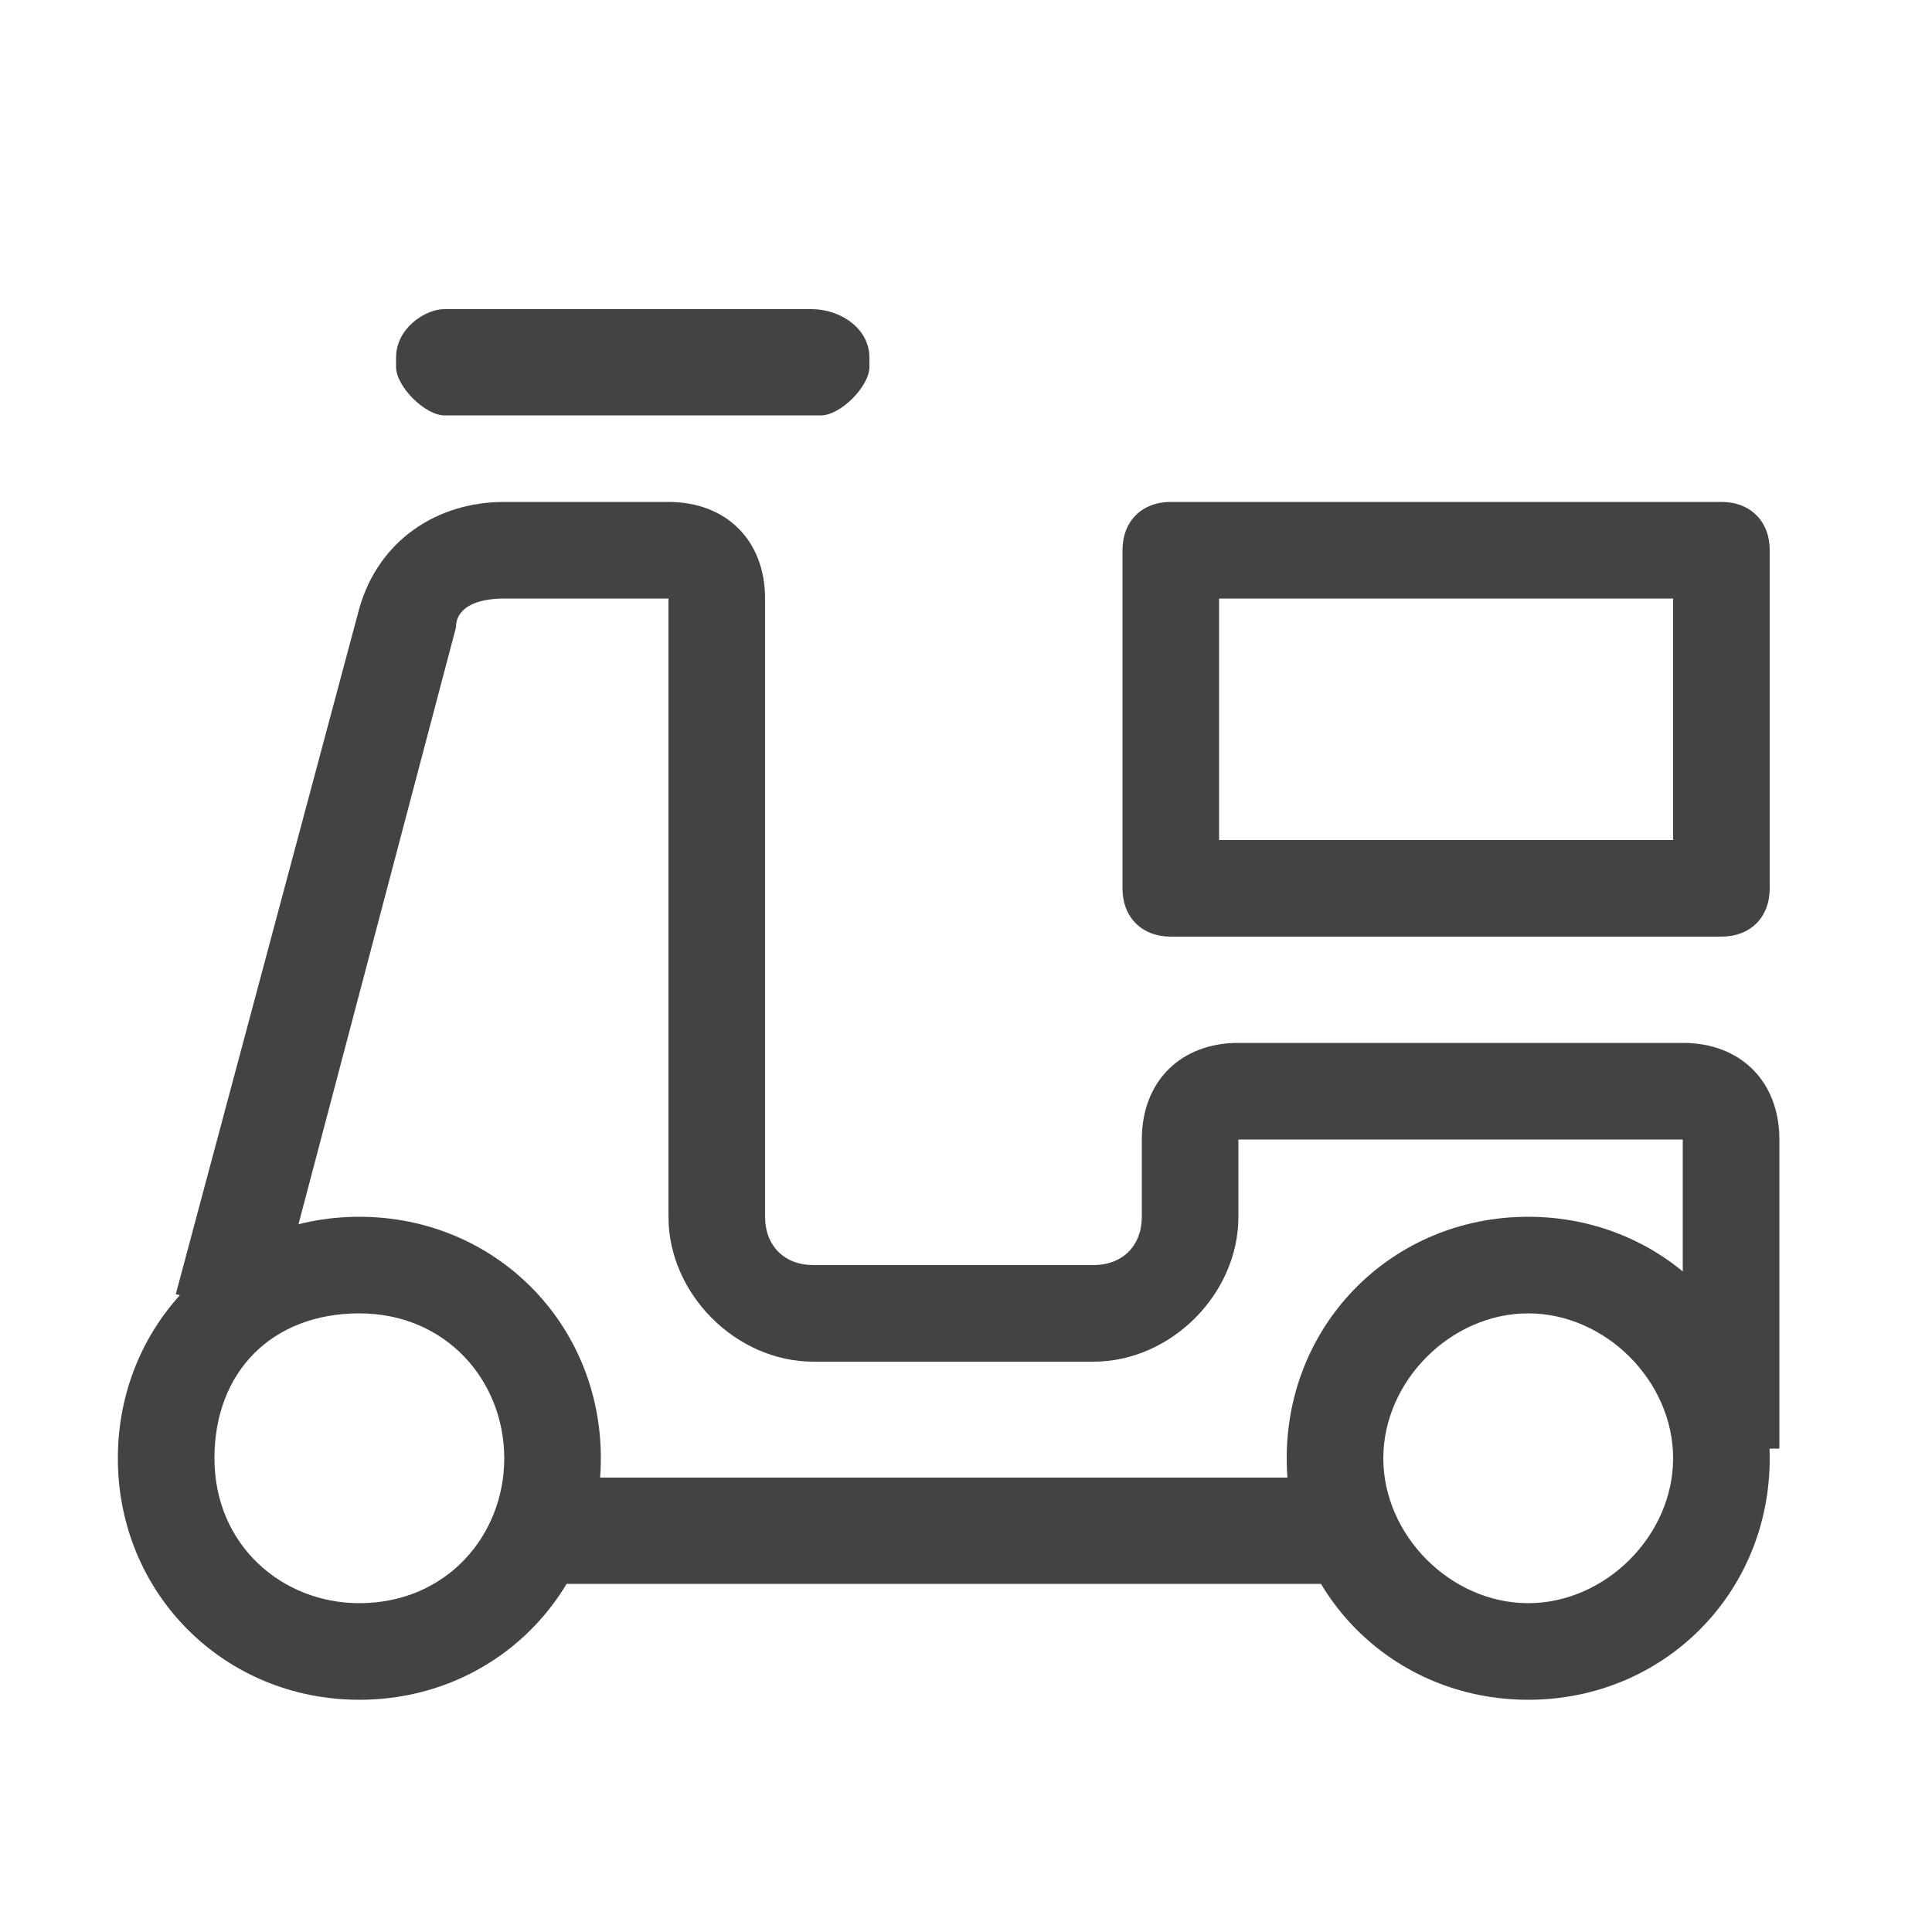
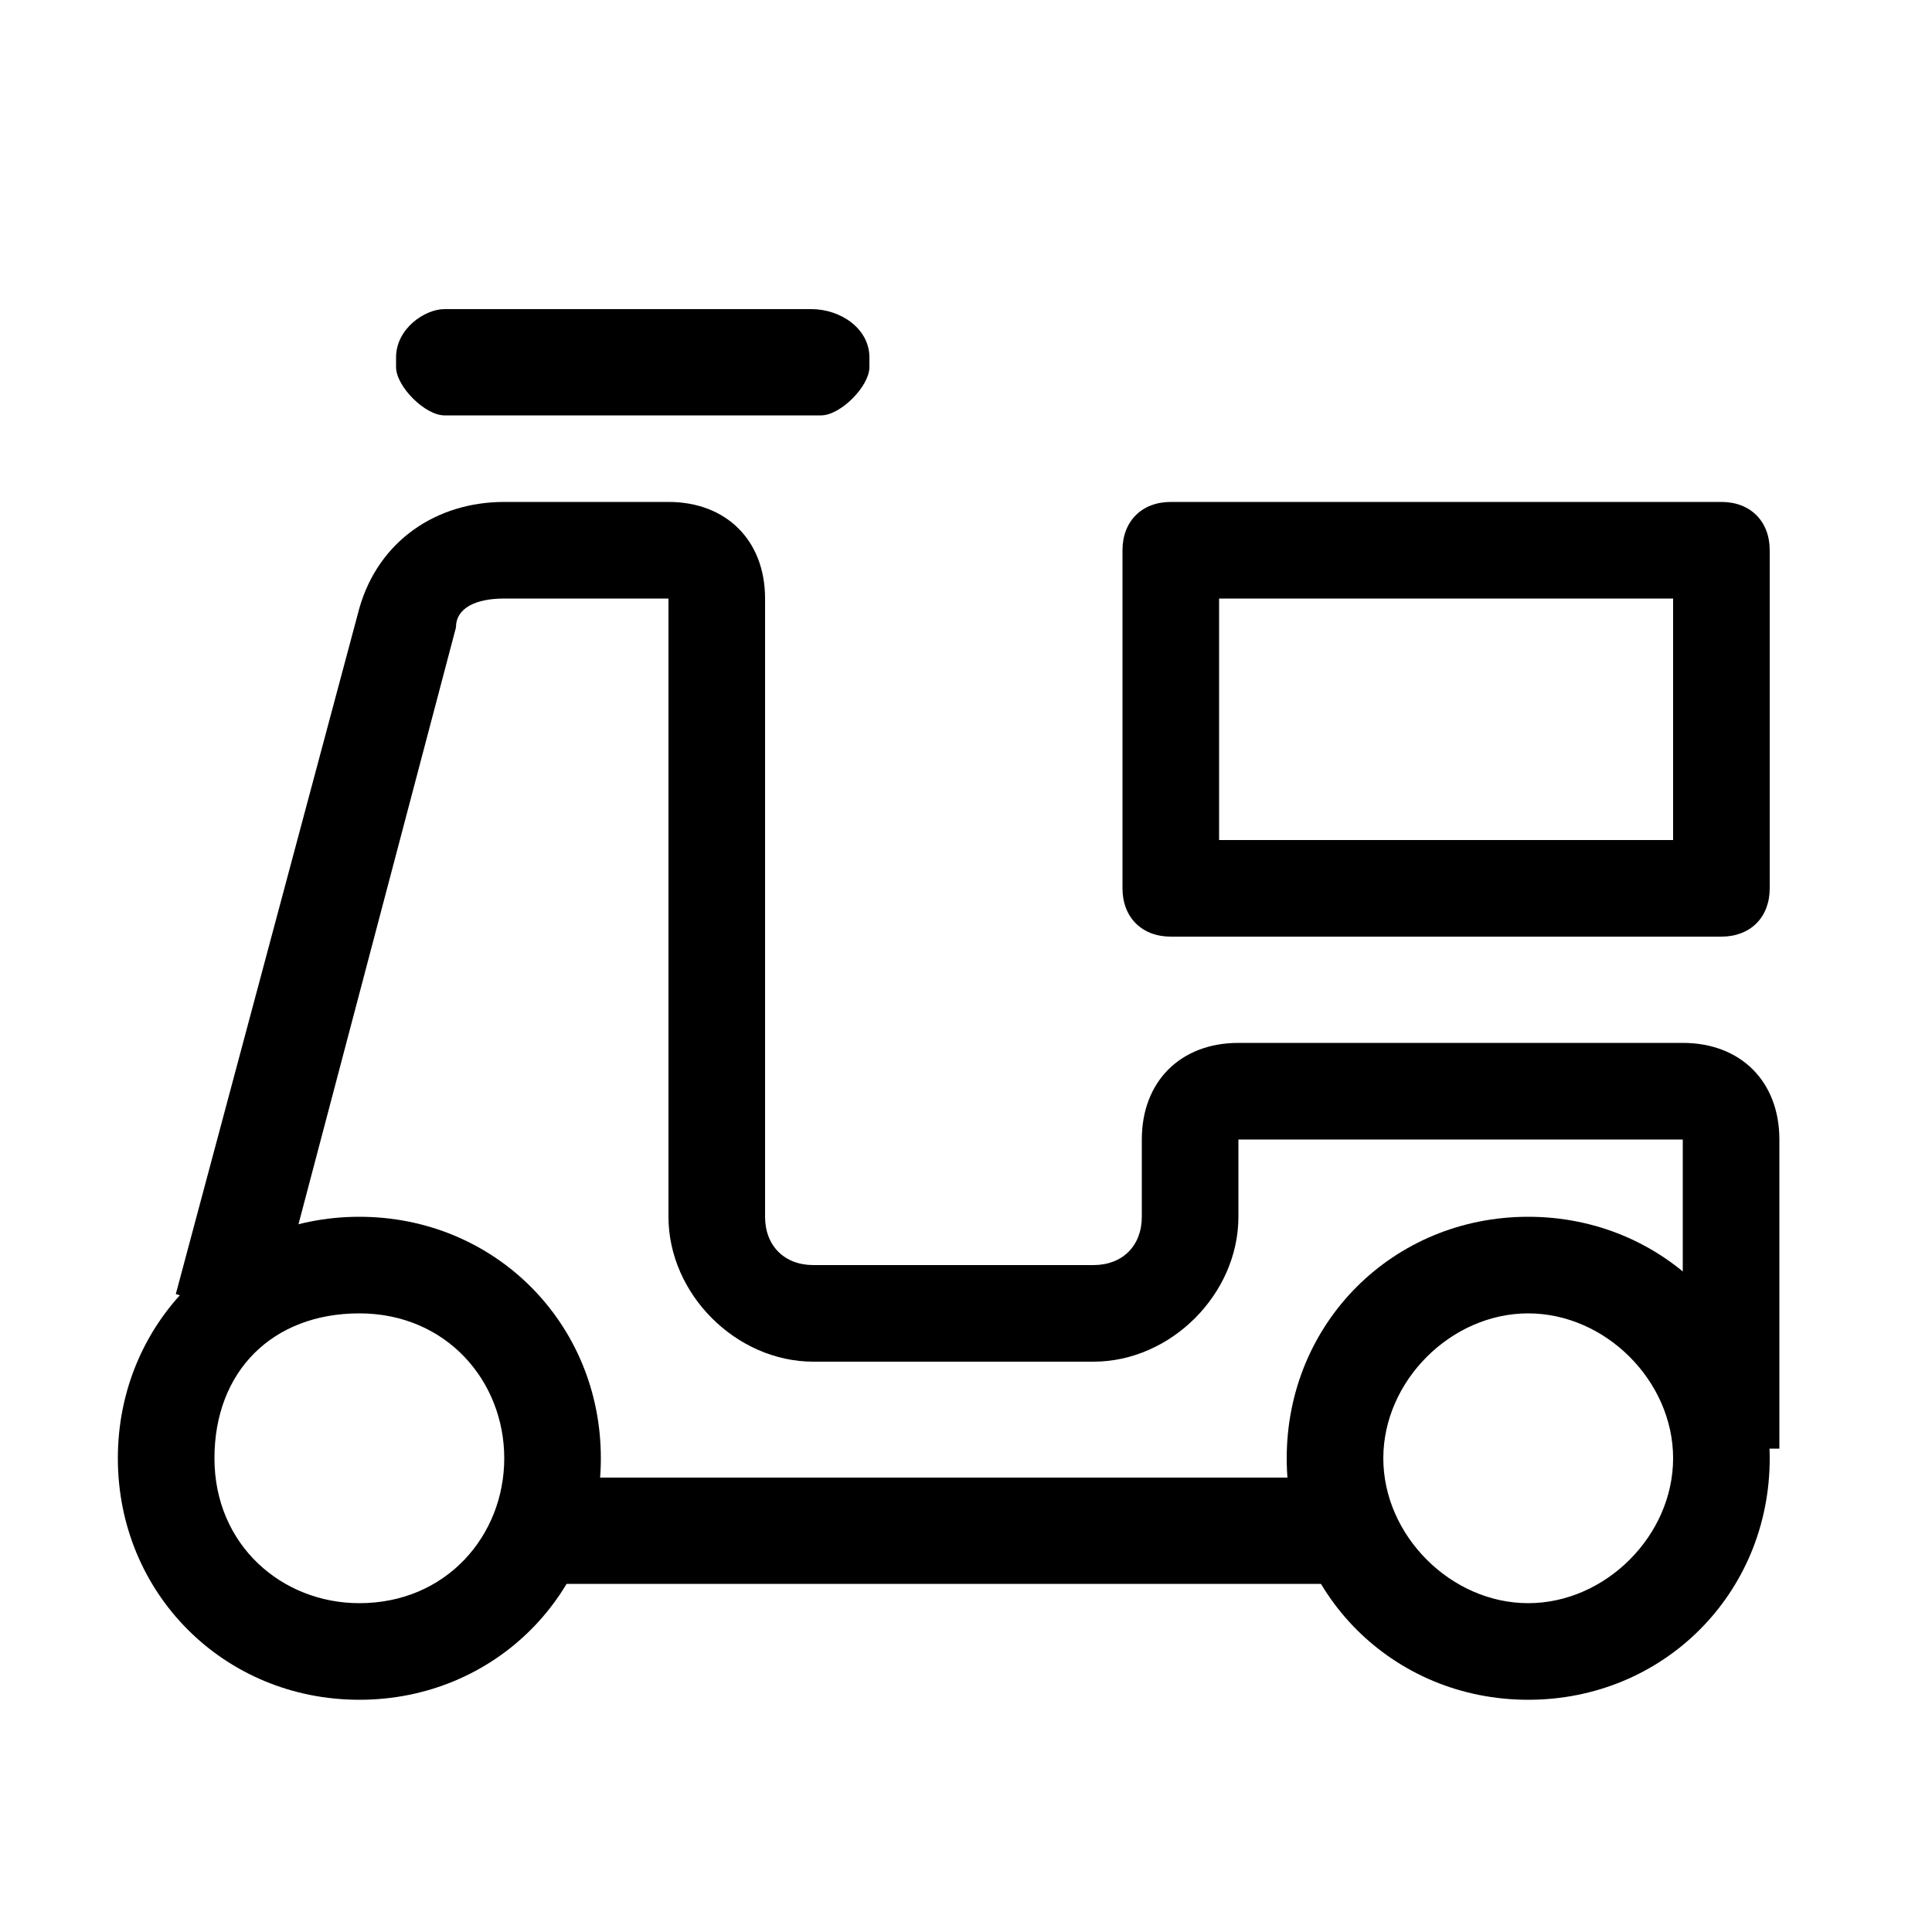
<svg xmlns="http://www.w3.org/2000/svg" t="1750736399511" class="icon" viewBox="0 0 1024 1024" version="1.1" p-id="6737" width="200" height="200">
-   <path d="M190.464 900.915c-71.68 0-128-56.32-128-128s56.32-128 128-128 128 56.32 128 128-56.32 128-128 128z m0-51.2c46.08 0 76.8-35.84 76.8-76.8s-30.72-76.8-76.8-76.8-76.8 30.72-76.8 76.8 35.84 76.8 76.8 76.8z m619.52 51.2c-71.68 0-128-56.32-128-128s56.32-128 128-128 128 56.32 128 128-56.32 128-128 128z m0-51.2c40.96 0 76.8-35.84 76.8-76.8s-35.84-76.8-76.8-76.8-76.8 35.84-76.8 76.8 35.84 76.8 76.8 76.8z m-163.84-532.48v128h240.64v-128h-240.64z m-25.6-51.2h291.84c15.36 0 25.6 10.24 25.6 25.6v179.2c0 15.36-10.24 25.6-25.6 25.6h-291.84c-15.36 0-25.6-10.24-25.6-25.6v-179.2c0-15.36 10.24-25.6 25.6-25.6z" fill="#434343" p-id="6738" />
-   <path d="M297.984 783.155h409.6v56.32h-409.6zM144.384 701.235l-51.2-15.36 97.28-363.52c10.24-35.84 40.96-56.32 76.8-56.32h87.04c30.72 0 51.2 20.48 51.2 51.2v327.68c0 15.36 10.24 25.6 25.6 25.6h148.48c15.36 0 25.6-10.24 25.6-25.6v-40.96c0-30.72 20.48-51.2 51.2-51.2h235.52c30.72 0 51.2 20.48 51.2 51.2v163.84h-51.2v-163.84h-235.52v40.96c0 40.96-35.84 76.8-76.8 76.8h-148.48c-40.96 0-76.8-35.84-76.8-76.8v-327.68h-87.04c-15.36 0-25.6 5.12-25.6 15.36l-97.28 368.64zM235.52 163.84h194.56c15.36 0 30.72 10.24 30.72 25.6v5.12c0 10.24-15.36 25.6-25.6 25.6H235.52c-10.24 0-25.6-15.36-25.6-25.6v-5.12c0-15.36 15.36-25.6 25.6-25.6z" fill="#434343" p-id="6739" />
+   <path d="M190.464 900.915c-71.68 0-128-56.32-128-128s56.32-128 128-128 128 56.32 128 128-56.32 128-128 128z m0-51.2c46.08 0 76.8-35.84 76.8-76.8s-30.72-76.8-76.8-76.8-76.8 30.72-76.8 76.8 35.84 76.8 76.8 76.8z m619.52 51.2c-71.68 0-128-56.32-128-128s56.32-128 128-128 128 56.32 128 128-56.32 128-128 128z m0-51.2c40.96 0 76.8-35.84 76.8-76.8s-35.84-76.8-76.8-76.8-76.8 35.84-76.8 76.8 35.84 76.8 76.8 76.8z m-163.84-532.48v128h240.64v-128h-240.64z m-25.6-51.2h291.84c15.36 0 25.6 10.24 25.6 25.6v179.2c0 15.36-10.24 25.6-25.6 25.6h-291.84c-15.36 0-25.6-10.24-25.6-25.6v-179.2c0-15.36 10.24-25.6 25.6-25.6z" fill="currentColor" p-id="6738" />
+   <path d="M297.984 783.155h409.6v56.32h-409.6zM144.384 701.235l-51.2-15.36 97.28-363.52c10.24-35.84 40.96-56.32 76.8-56.32h87.04c30.72 0 51.2 20.48 51.2 51.2v327.68c0 15.36 10.24 25.6 25.6 25.6h148.48c15.36 0 25.6-10.24 25.6-25.6v-40.96c0-30.72 20.48-51.2 51.2-51.2h235.52c30.72 0 51.2 20.48 51.2 51.2v163.84h-51.2v-163.84h-235.52v40.96c0 40.96-35.84 76.8-76.8 76.8h-148.48c-40.96 0-76.8-35.84-76.8-76.8v-327.68h-87.04c-15.36 0-25.6 5.12-25.6 15.36l-97.28 368.64zM235.52 163.84h194.56c15.36 0 30.72 10.24 30.72 25.6v5.12c0 10.24-15.36 25.6-25.6 25.6H235.52c-10.24 0-25.6-15.36-25.6-25.6v-5.12c0-15.36 15.36-25.6 25.6-25.6z" fill="currentColor" p-id="6739" />
</svg>
